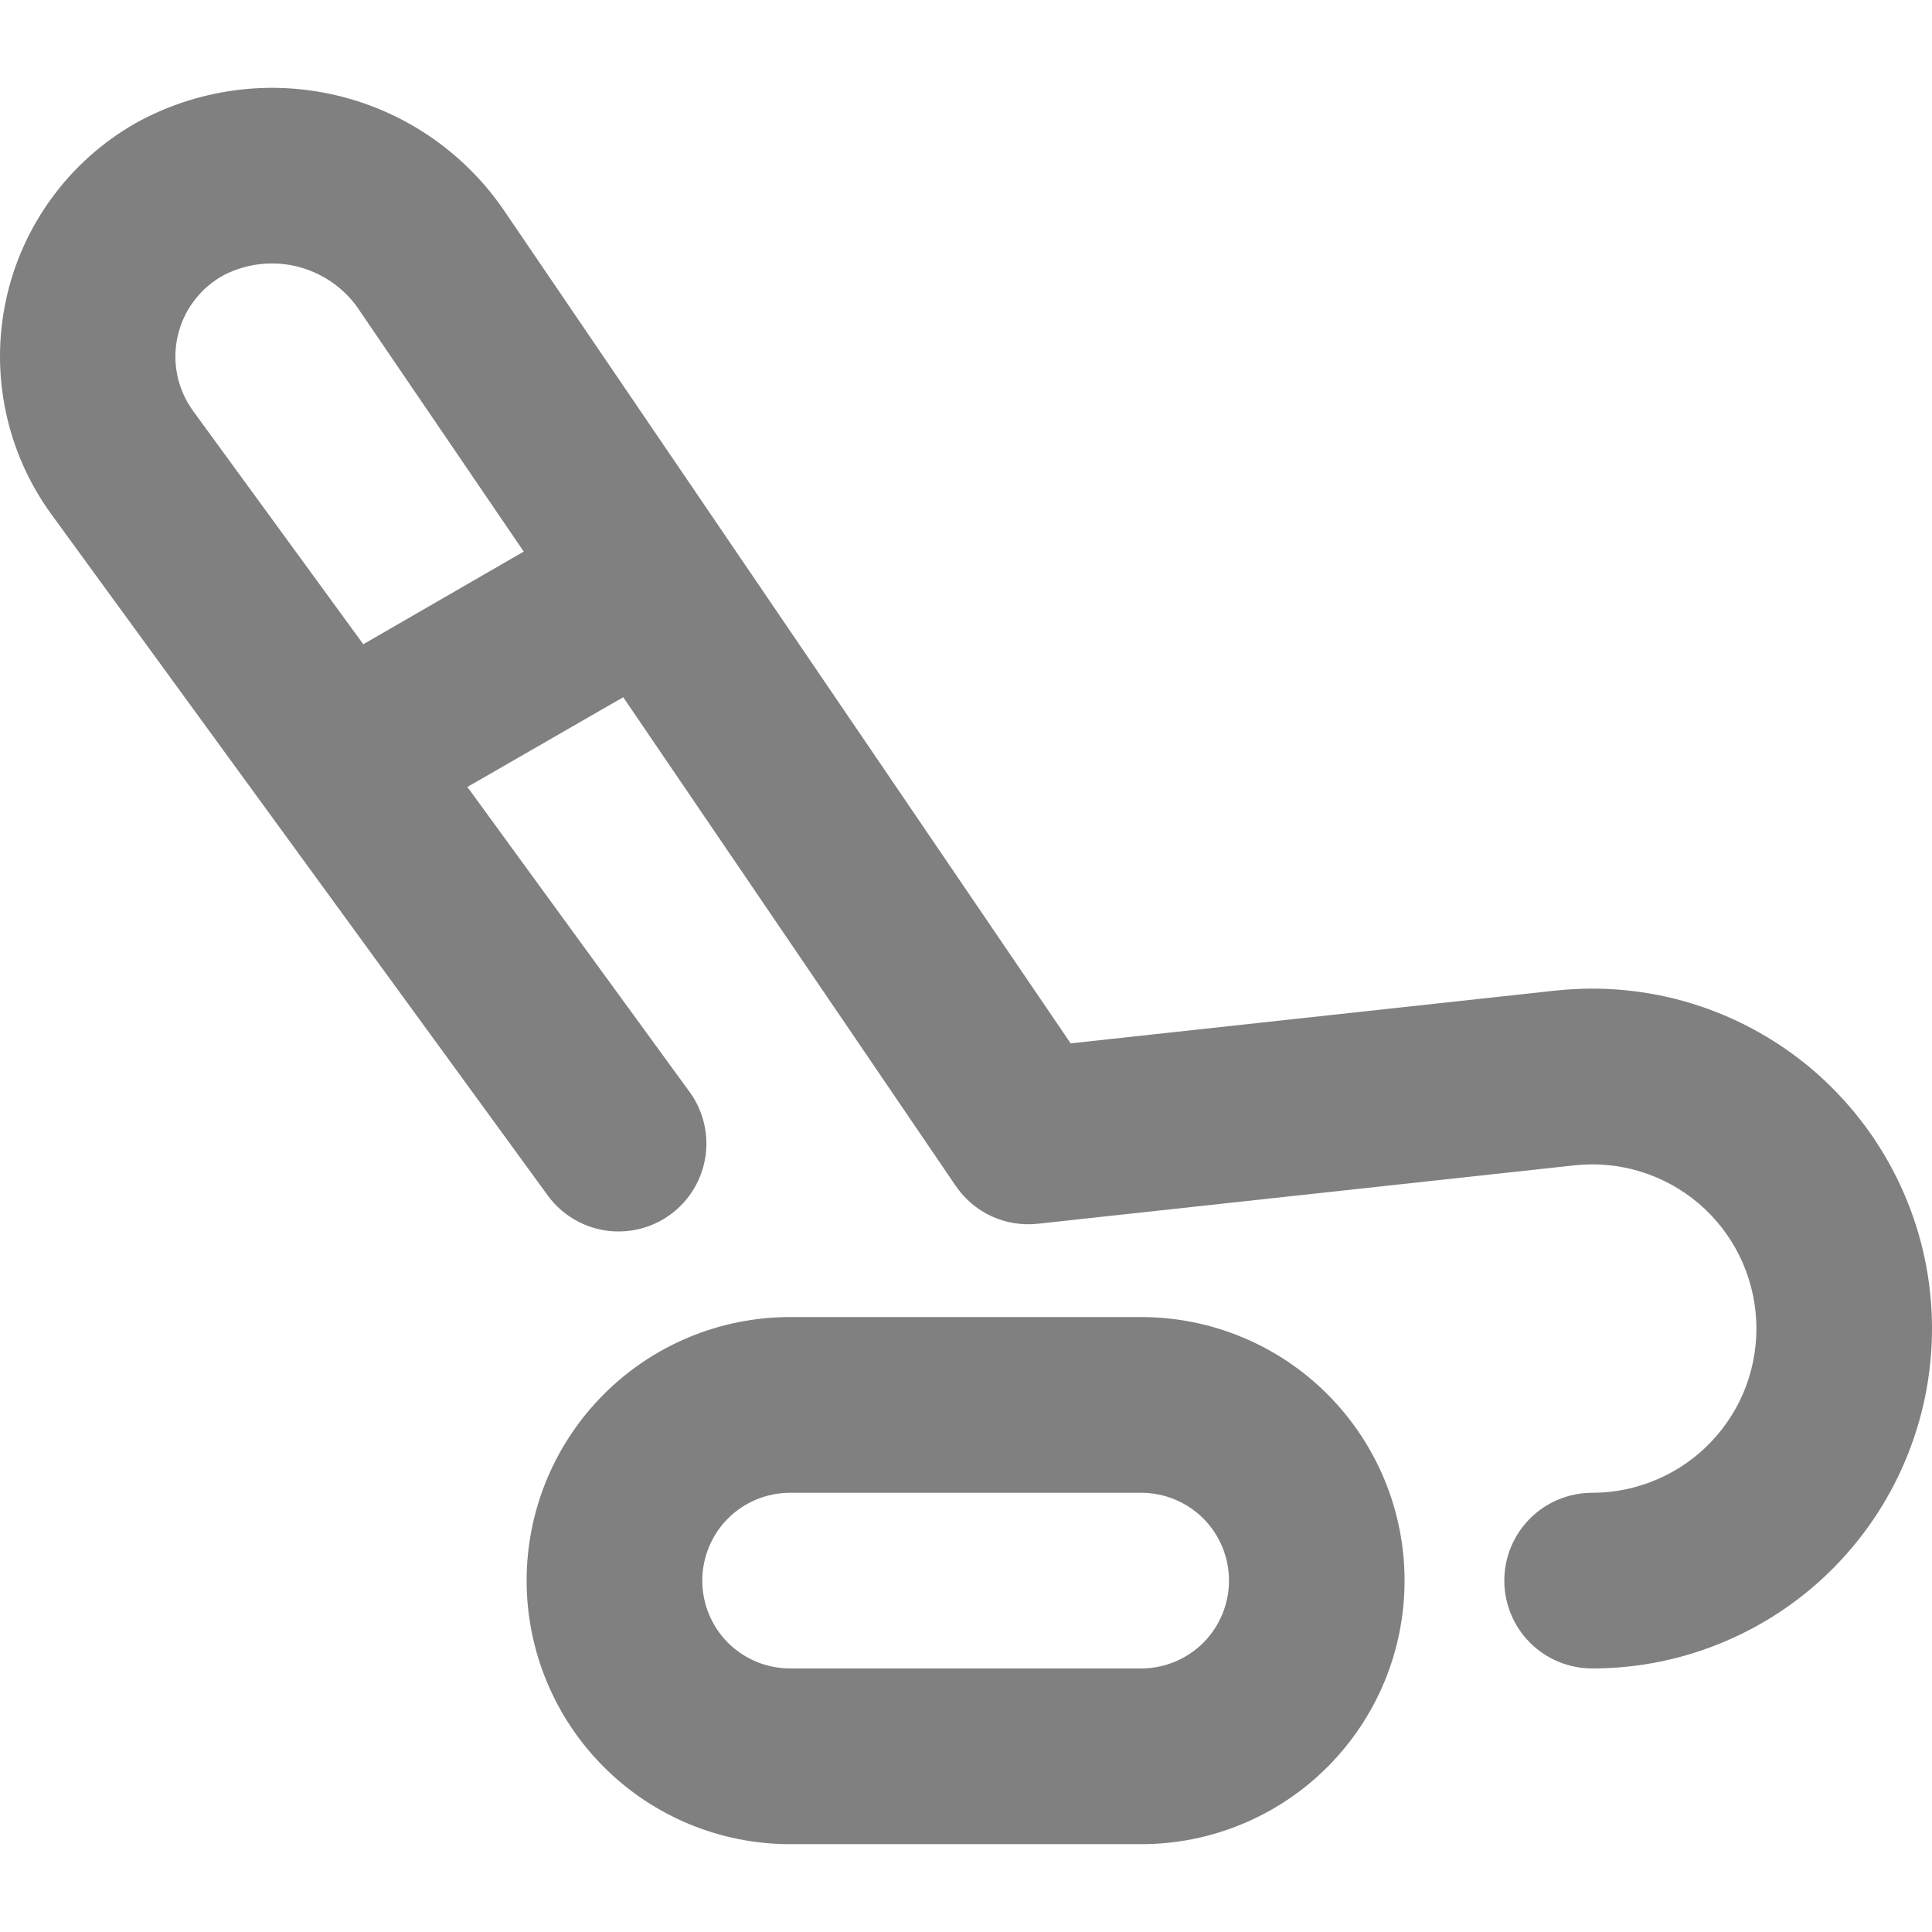
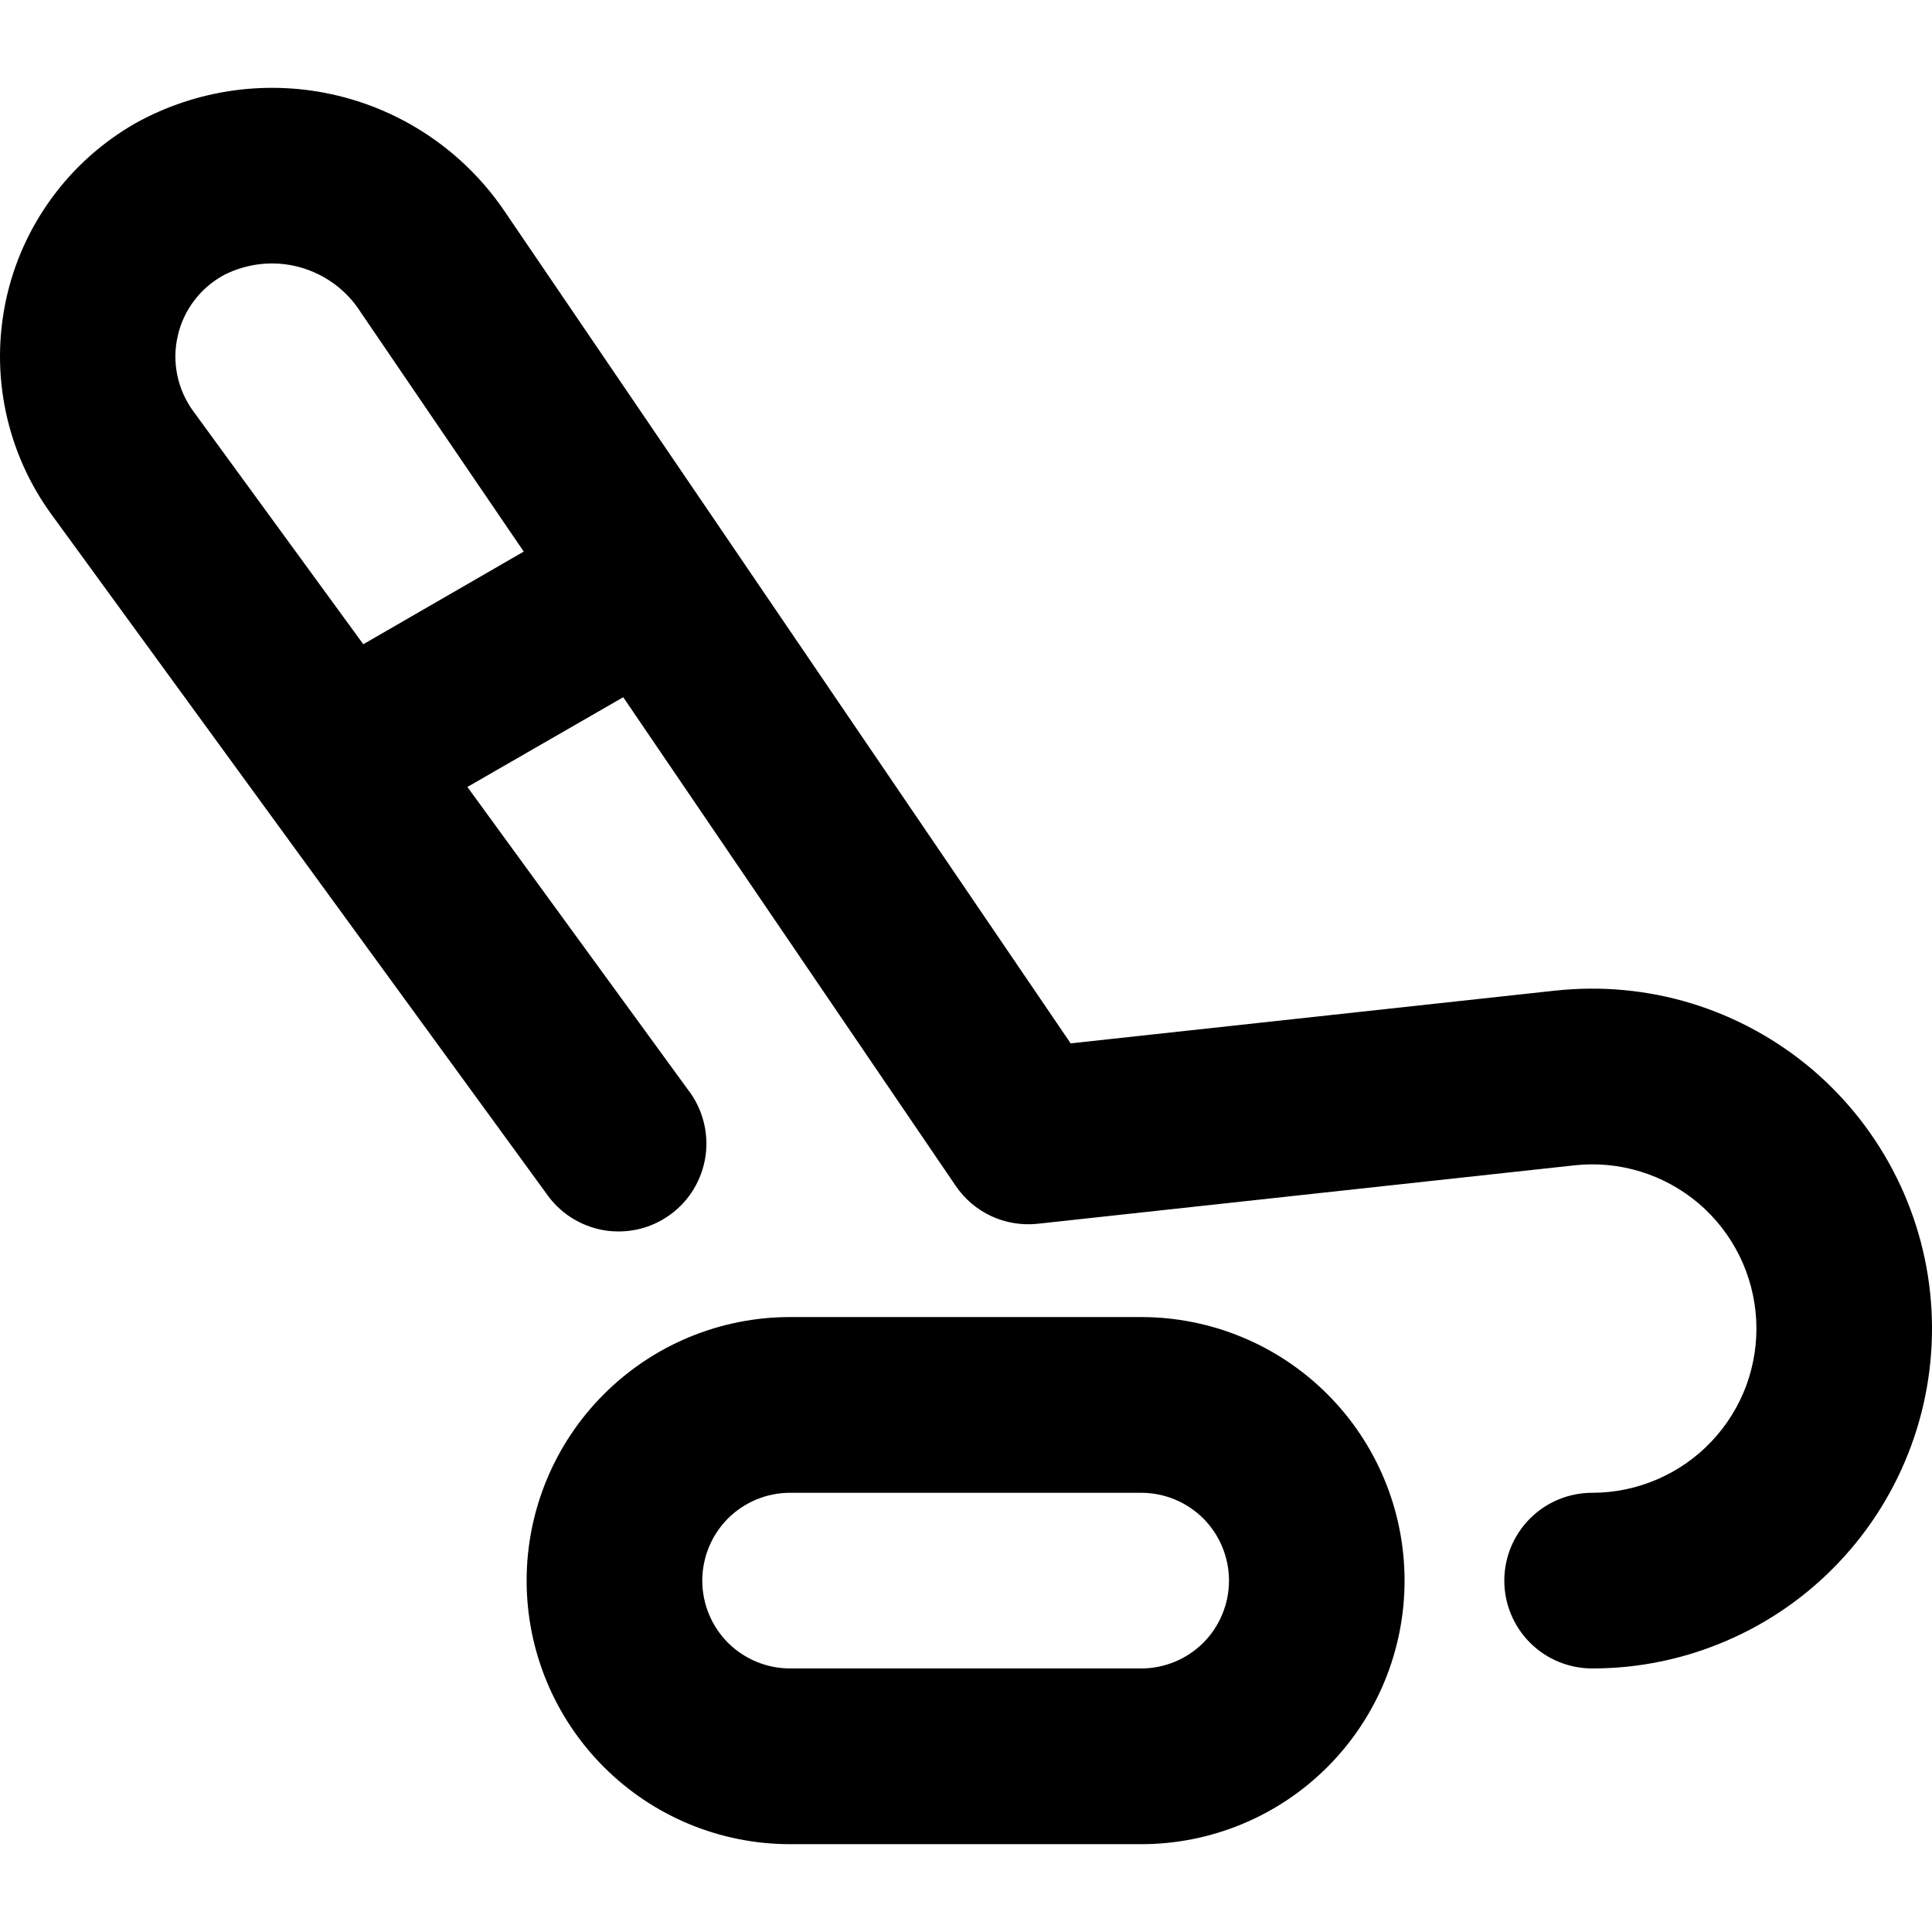
<svg xmlns="http://www.w3.org/2000/svg" width="24" height="24" viewBox="0 0 24 24" fill="none">
-   <path d="M19.318 12.306L13.3 12.961L6.288 2.654C5.802 1.921 5.058 1.398 4.203 1.19C3.349 0.982 2.447 1.105 1.679 1.533C1.273 1.766 0.919 2.081 0.643 2.46C0.366 2.838 0.172 3.27 0.074 3.729C-0.024 4.187 -0.025 4.661 0.073 5.12C0.17 5.578 0.363 6.011 0.639 6.39L6.783 14.821C6.866 14.942 6.971 15.045 7.094 15.124C7.217 15.203 7.355 15.257 7.499 15.282C7.643 15.307 7.79 15.302 7.933 15.269C8.075 15.236 8.209 15.174 8.327 15.088C8.445 15.002 8.545 14.893 8.62 14.767C8.695 14.642 8.744 14.502 8.765 14.358C8.785 14.213 8.776 14.065 8.738 13.924C8.7 13.783 8.635 13.65 8.545 13.535L5.806 9.776L7.742 8.661L11.872 14.731C11.983 14.895 12.137 15.025 12.316 15.108C12.496 15.191 12.694 15.223 12.891 15.202L19.56 14.476C19.835 14.446 20.114 14.472 20.379 14.554C20.644 14.635 20.889 14.77 21.101 14.949C21.312 15.129 21.484 15.35 21.607 15.598C21.73 15.847 21.801 16.118 21.816 16.395C21.831 16.671 21.789 16.948 21.694 17.209C21.598 17.469 21.45 17.707 21.259 17.908C21.069 18.109 20.839 18.269 20.584 18.378C20.329 18.488 20.055 18.544 19.778 18.544C19.489 18.544 19.211 18.659 19.007 18.863C18.802 19.068 18.687 19.346 18.687 19.635C18.687 19.924 18.802 20.202 19.007 20.407C19.211 20.611 19.489 20.726 19.778 20.726C20.352 20.727 20.919 20.61 21.446 20.383C21.973 20.157 22.449 19.825 22.843 19.408C23.238 18.992 23.543 18.499 23.741 17.96C23.939 17.421 24.025 16.848 23.994 16.275C23.963 15.702 23.815 15.141 23.56 14.627C23.305 14.113 22.948 13.656 22.511 13.284C22.073 12.913 21.565 12.635 21.017 12.466C20.468 12.298 19.891 12.244 19.321 12.306H19.318ZM4.513 8.003L2.398 5.104C2.302 4.971 2.235 4.82 2.202 4.659C2.169 4.498 2.171 4.332 2.208 4.173C2.244 4.013 2.314 3.862 2.414 3.732C2.513 3.601 2.639 3.494 2.783 3.416C3.074 3.268 3.409 3.233 3.723 3.319C4.038 3.406 4.309 3.606 4.483 3.882L6.506 6.852L4.513 8.003ZM14.177 16.361H9.814C8.946 16.361 8.114 16.706 7.501 17.32C6.887 17.934 6.542 18.767 6.542 19.635C6.542 20.503 6.887 21.336 7.501 21.95C8.114 22.564 8.946 22.909 9.814 22.909H14.177C15.044 22.909 15.877 22.564 16.49 21.95C17.104 21.336 17.448 20.503 17.448 19.635C17.448 18.767 17.104 17.934 16.49 17.32C15.877 16.706 15.044 16.361 14.177 16.361ZM14.177 20.726H9.814C9.525 20.726 9.248 20.611 9.043 20.407C8.839 20.202 8.724 19.924 8.724 19.635C8.724 19.346 8.839 19.068 9.043 18.863C9.248 18.659 9.525 18.544 9.814 18.544H14.177C14.466 18.544 14.743 18.659 14.948 18.863C15.152 19.068 15.267 19.346 15.267 19.635C15.267 19.924 15.152 20.202 14.948 20.407C14.743 20.611 14.466 20.726 14.177 20.726Z" fill="#808080" />
+   <path d="M19.318 12.306L13.3 12.961L6.288 2.654C5.802 1.921 5.058 1.398 4.203 1.19C3.349 0.982 2.447 1.105 1.679 1.533C1.273 1.766 0.919 2.081 0.643 2.46C0.366 2.838 0.172 3.27 0.074 3.729C-0.024 4.187 -0.025 4.661 0.073 5.12C0.17 5.578 0.363 6.011 0.639 6.39L6.783 14.821C6.866 14.942 6.971 15.045 7.094 15.124C7.217 15.203 7.355 15.257 7.499 15.282C7.643 15.307 7.79 15.302 7.933 15.269C8.075 15.236 8.209 15.174 8.327 15.088C8.445 15.002 8.545 14.893 8.62 14.767C8.695 14.642 8.744 14.502 8.765 14.358C8.785 14.213 8.776 14.065 8.738 13.924C8.7 13.783 8.635 13.65 8.545 13.535L5.806 9.776L7.742 8.661L11.872 14.731C11.983 14.895 12.137 15.025 12.316 15.108C12.496 15.191 12.694 15.223 12.891 15.202L19.56 14.476C19.835 14.446 20.114 14.472 20.379 14.554C20.644 14.635 20.889 14.77 21.101 14.949C21.312 15.129 21.484 15.35 21.607 15.598C21.73 15.847 21.801 16.118 21.816 16.395C21.831 16.671 21.789 16.948 21.694 17.209C21.598 17.469 21.45 17.707 21.259 17.908C21.069 18.109 20.839 18.269 20.584 18.378C20.329 18.488 20.055 18.544 19.778 18.544C19.489 18.544 19.211 18.659 19.007 18.863C18.802 19.068 18.687 19.346 18.687 19.635C18.687 19.924 18.802 20.202 19.007 20.407C19.211 20.611 19.489 20.726 19.778 20.726C20.352 20.727 20.919 20.61 21.446 20.383C21.973 20.157 22.449 19.825 22.843 19.408C23.238 18.992 23.543 18.499 23.741 17.96C23.939 17.421 24.025 16.848 23.994 16.275C23.963 15.702 23.815 15.141 23.56 14.627C23.305 14.113 22.948 13.656 22.511 13.284C22.073 12.913 21.565 12.635 21.017 12.466C20.468 12.298 19.891 12.244 19.321 12.306H19.318ZM4.513 8.003L2.398 5.104C2.302 4.971 2.235 4.82 2.202 4.659C2.169 4.498 2.171 4.332 2.208 4.173C2.244 4.013 2.314 3.862 2.414 3.732C2.513 3.601 2.639 3.494 2.783 3.416C3.074 3.268 3.409 3.233 3.723 3.319C4.038 3.406 4.309 3.606 4.483 3.882L6.506 6.852L4.513 8.003ZM14.177 16.361H9.814C8.946 16.361 8.114 16.706 7.501 17.32C6.887 17.934 6.542 18.767 6.542 19.635C6.542 20.503 6.887 21.336 7.501 21.95C8.114 22.564 8.946 22.909 9.814 22.909H14.177C15.044 22.909 15.877 22.564 16.49 21.95C17.104 21.336 17.448 20.503 17.448 19.635C17.448 18.767 17.104 17.934 16.49 17.32C15.877 16.706 15.044 16.361 14.177 16.361ZM14.177 20.726H9.814C9.525 20.726 9.248 20.611 9.043 20.407C8.839 20.202 8.724 19.924 8.724 19.635C8.724 19.346 8.839 19.068 9.043 18.863C9.248 18.659 9.525 18.544 9.814 18.544H14.177C14.466 18.544 14.743 18.659 14.948 18.863C15.152 19.068 15.267 19.346 15.267 19.635C15.267 19.924 15.152 20.202 14.948 20.407C14.743 20.611 14.466 20.726 14.177 20.726Z" fill="currentColor" />
</svg>
